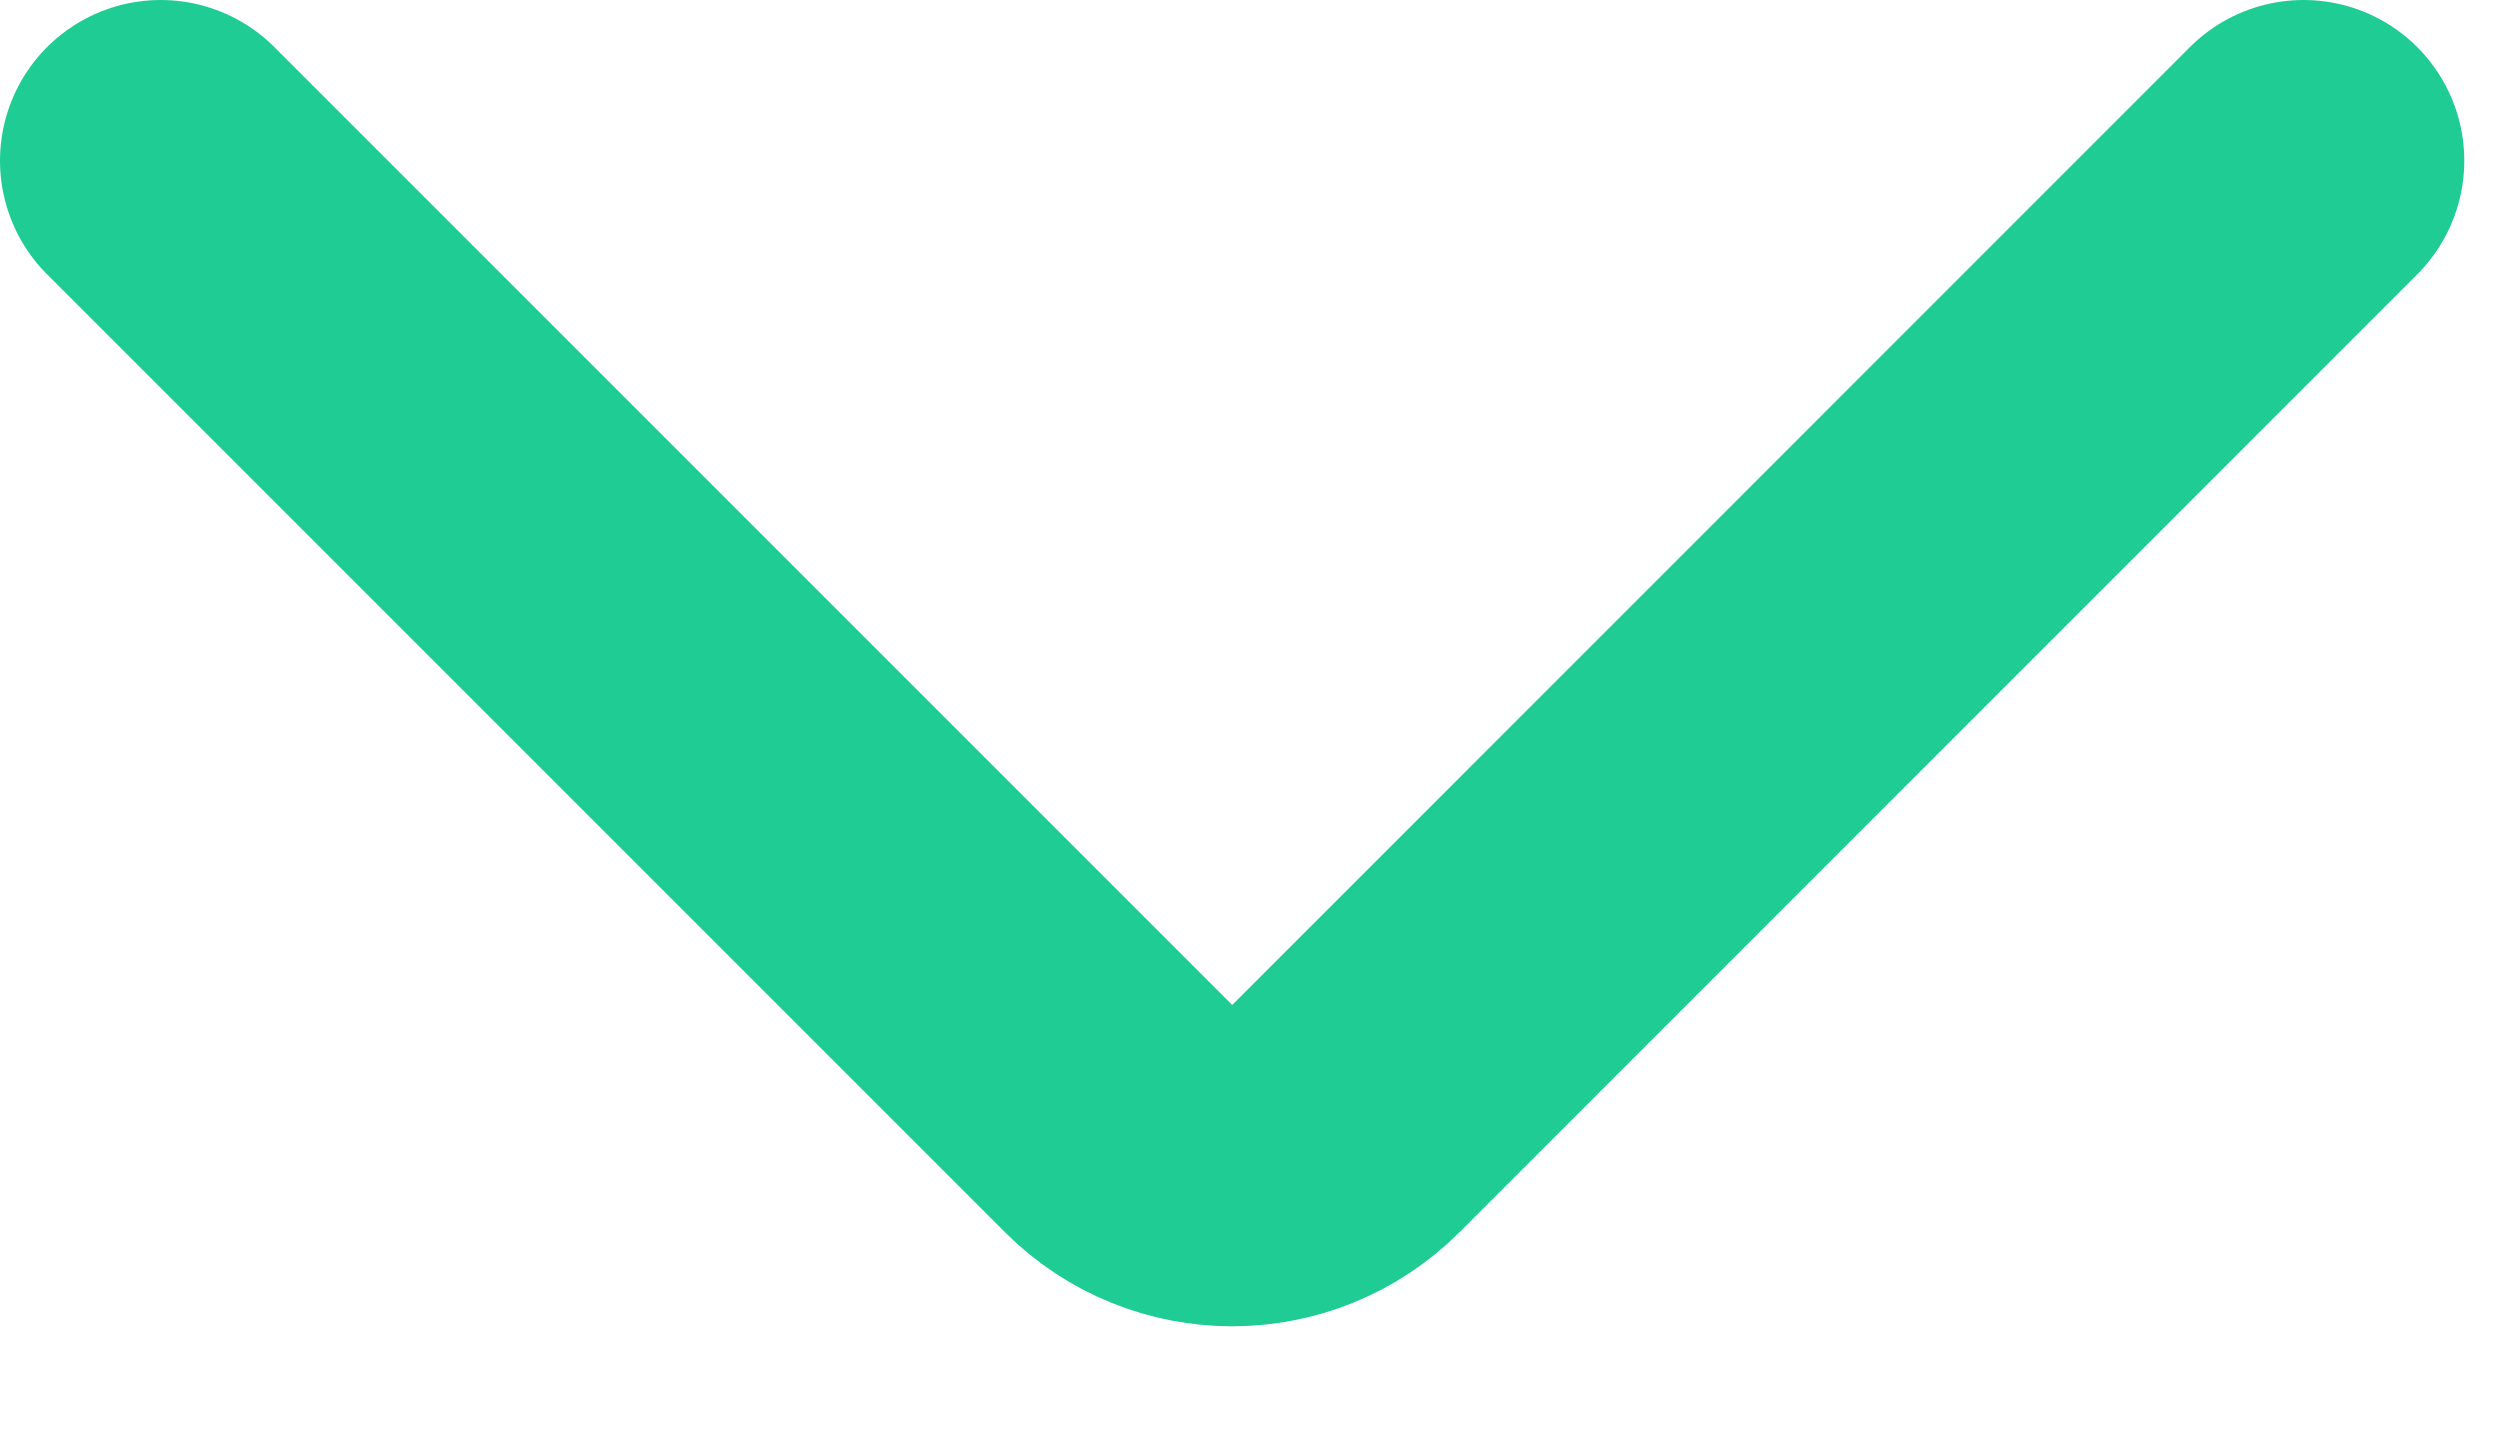
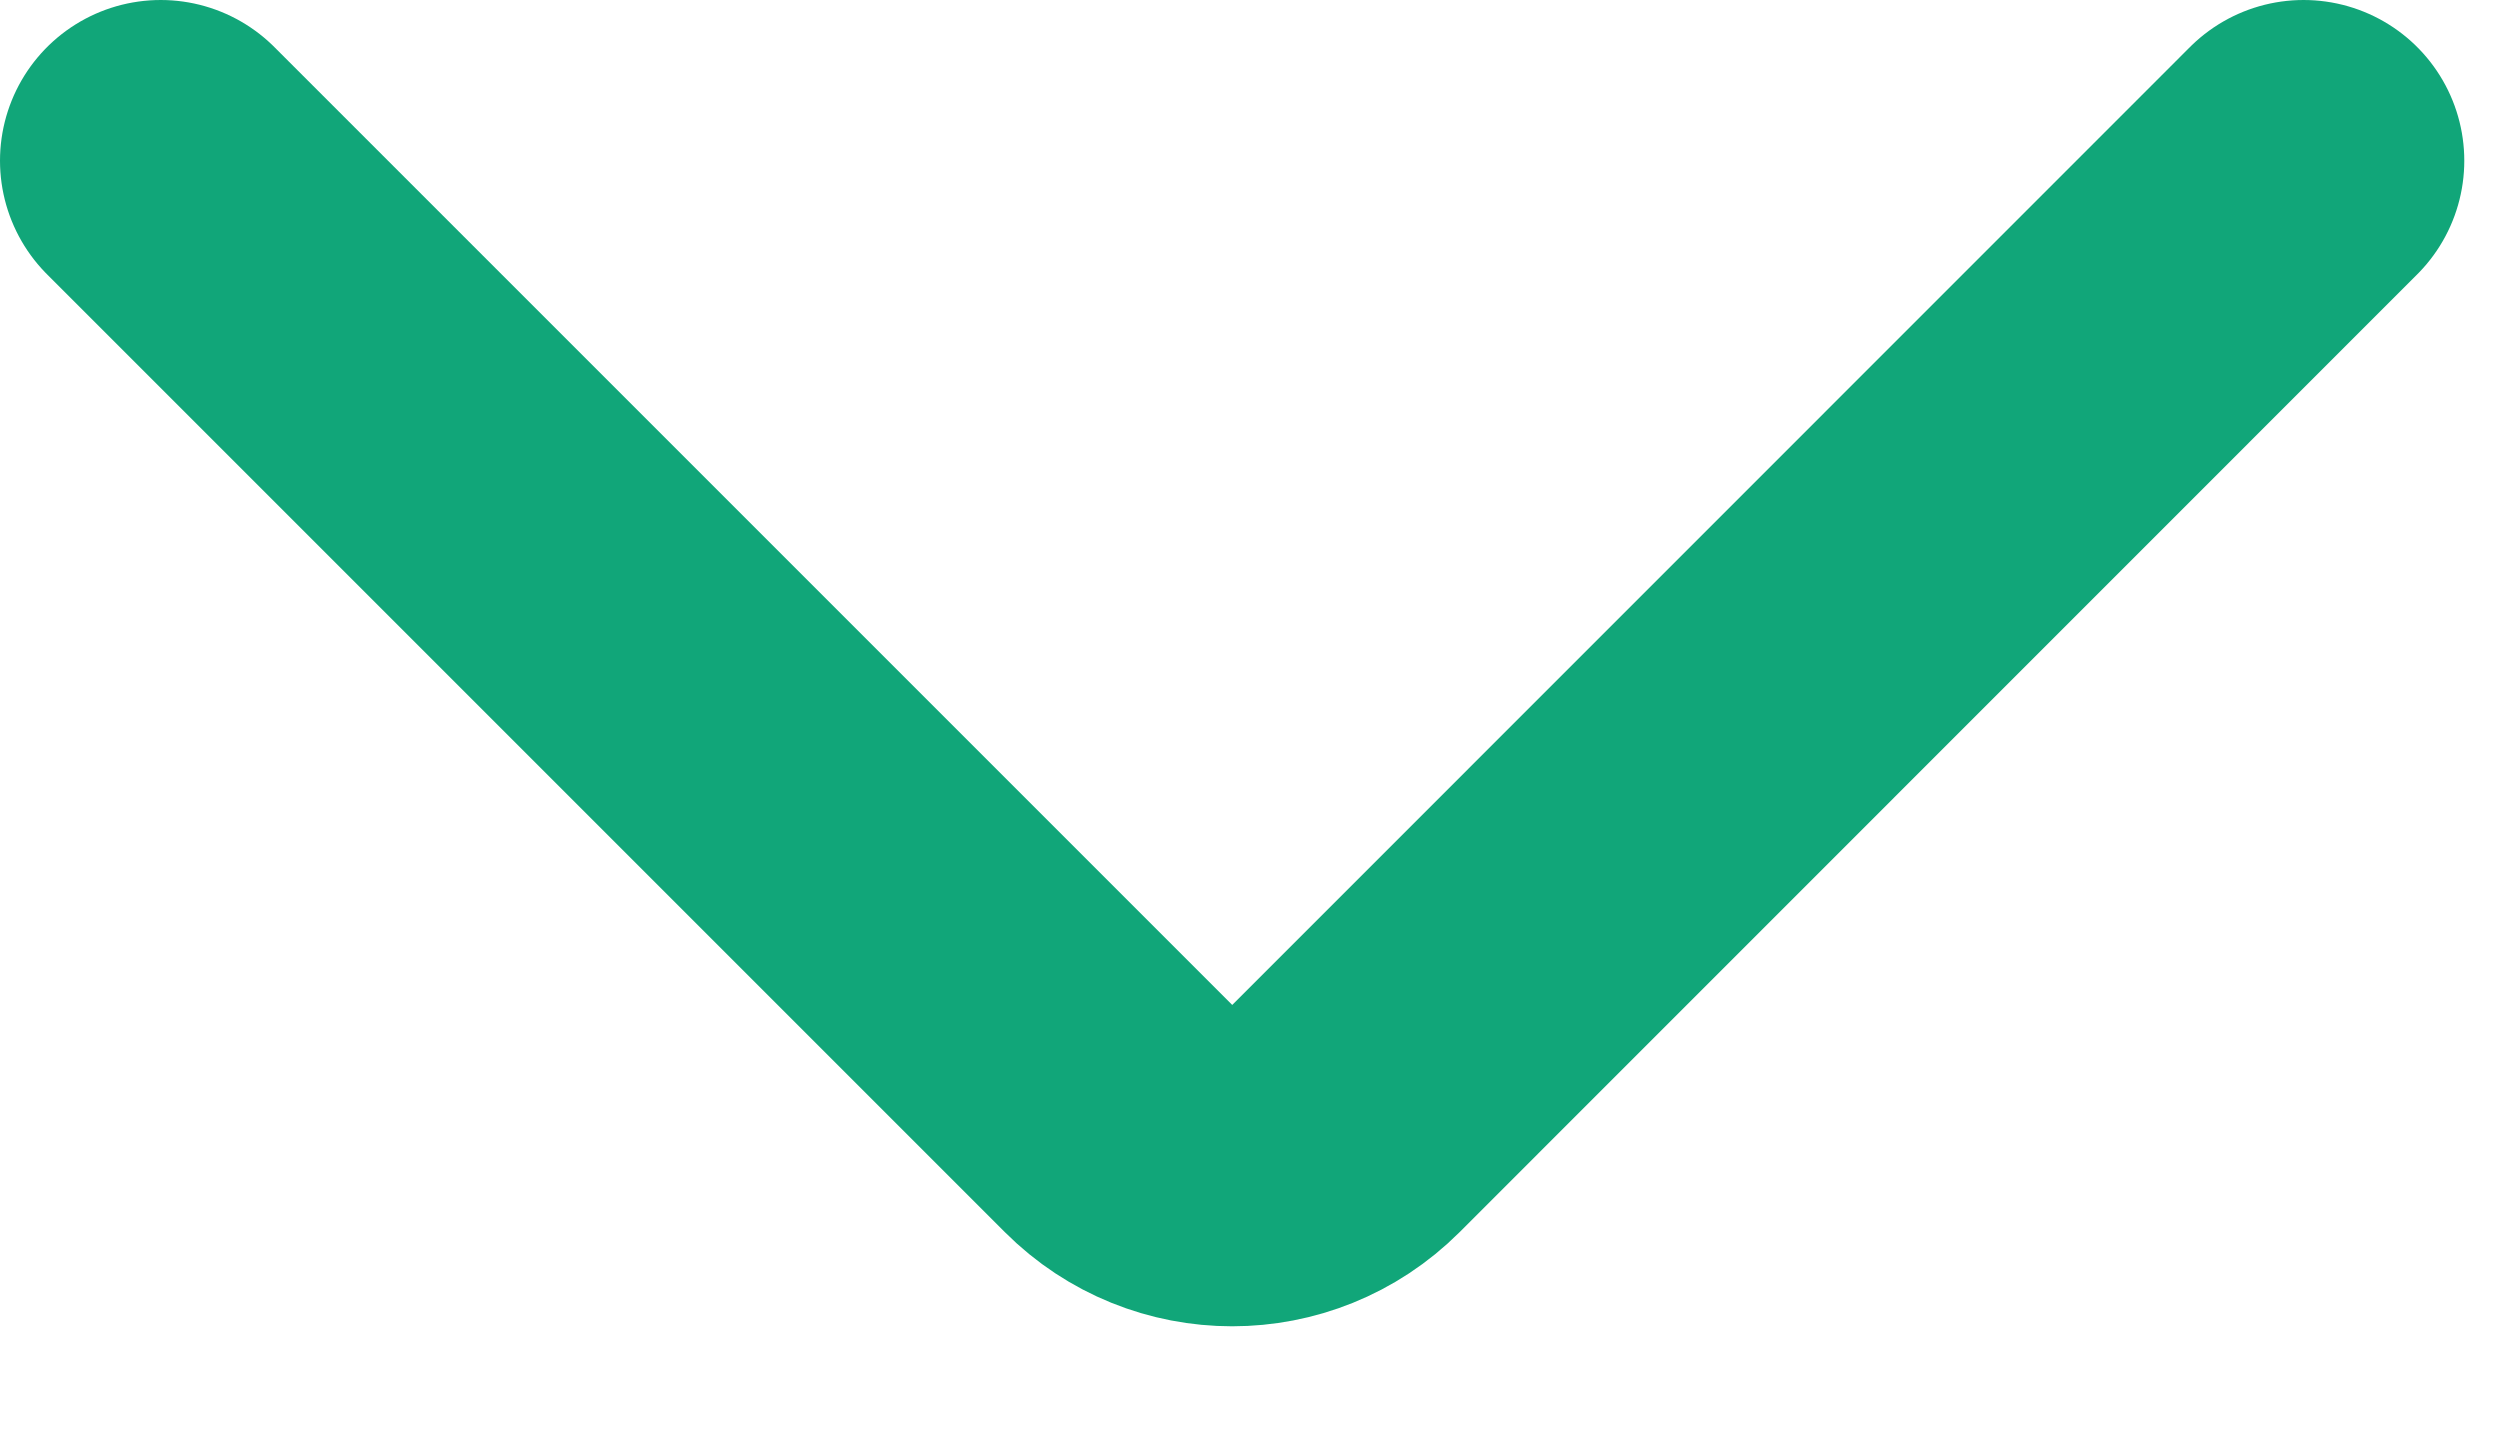
<svg xmlns="http://www.w3.org/2000/svg" width="14" height="8" viewBox="0 0 14 8" fill="none">
-   <path d="M12.9 0.9L7.537 6.264C7.185 6.615 6.615 6.615 6.264 6.264L0.9 0.9" stroke="#1FCD94" stroke-width="1.8" stroke-linecap="round" />
+   <path d="M12.9 0.9L7.537 6.264C7.185 6.615 6.615 6.615 6.264 6.264L0.9 0.9" stroke="#11A679" stroke-width="1.8" stroke-linecap="round" />
</svg>
